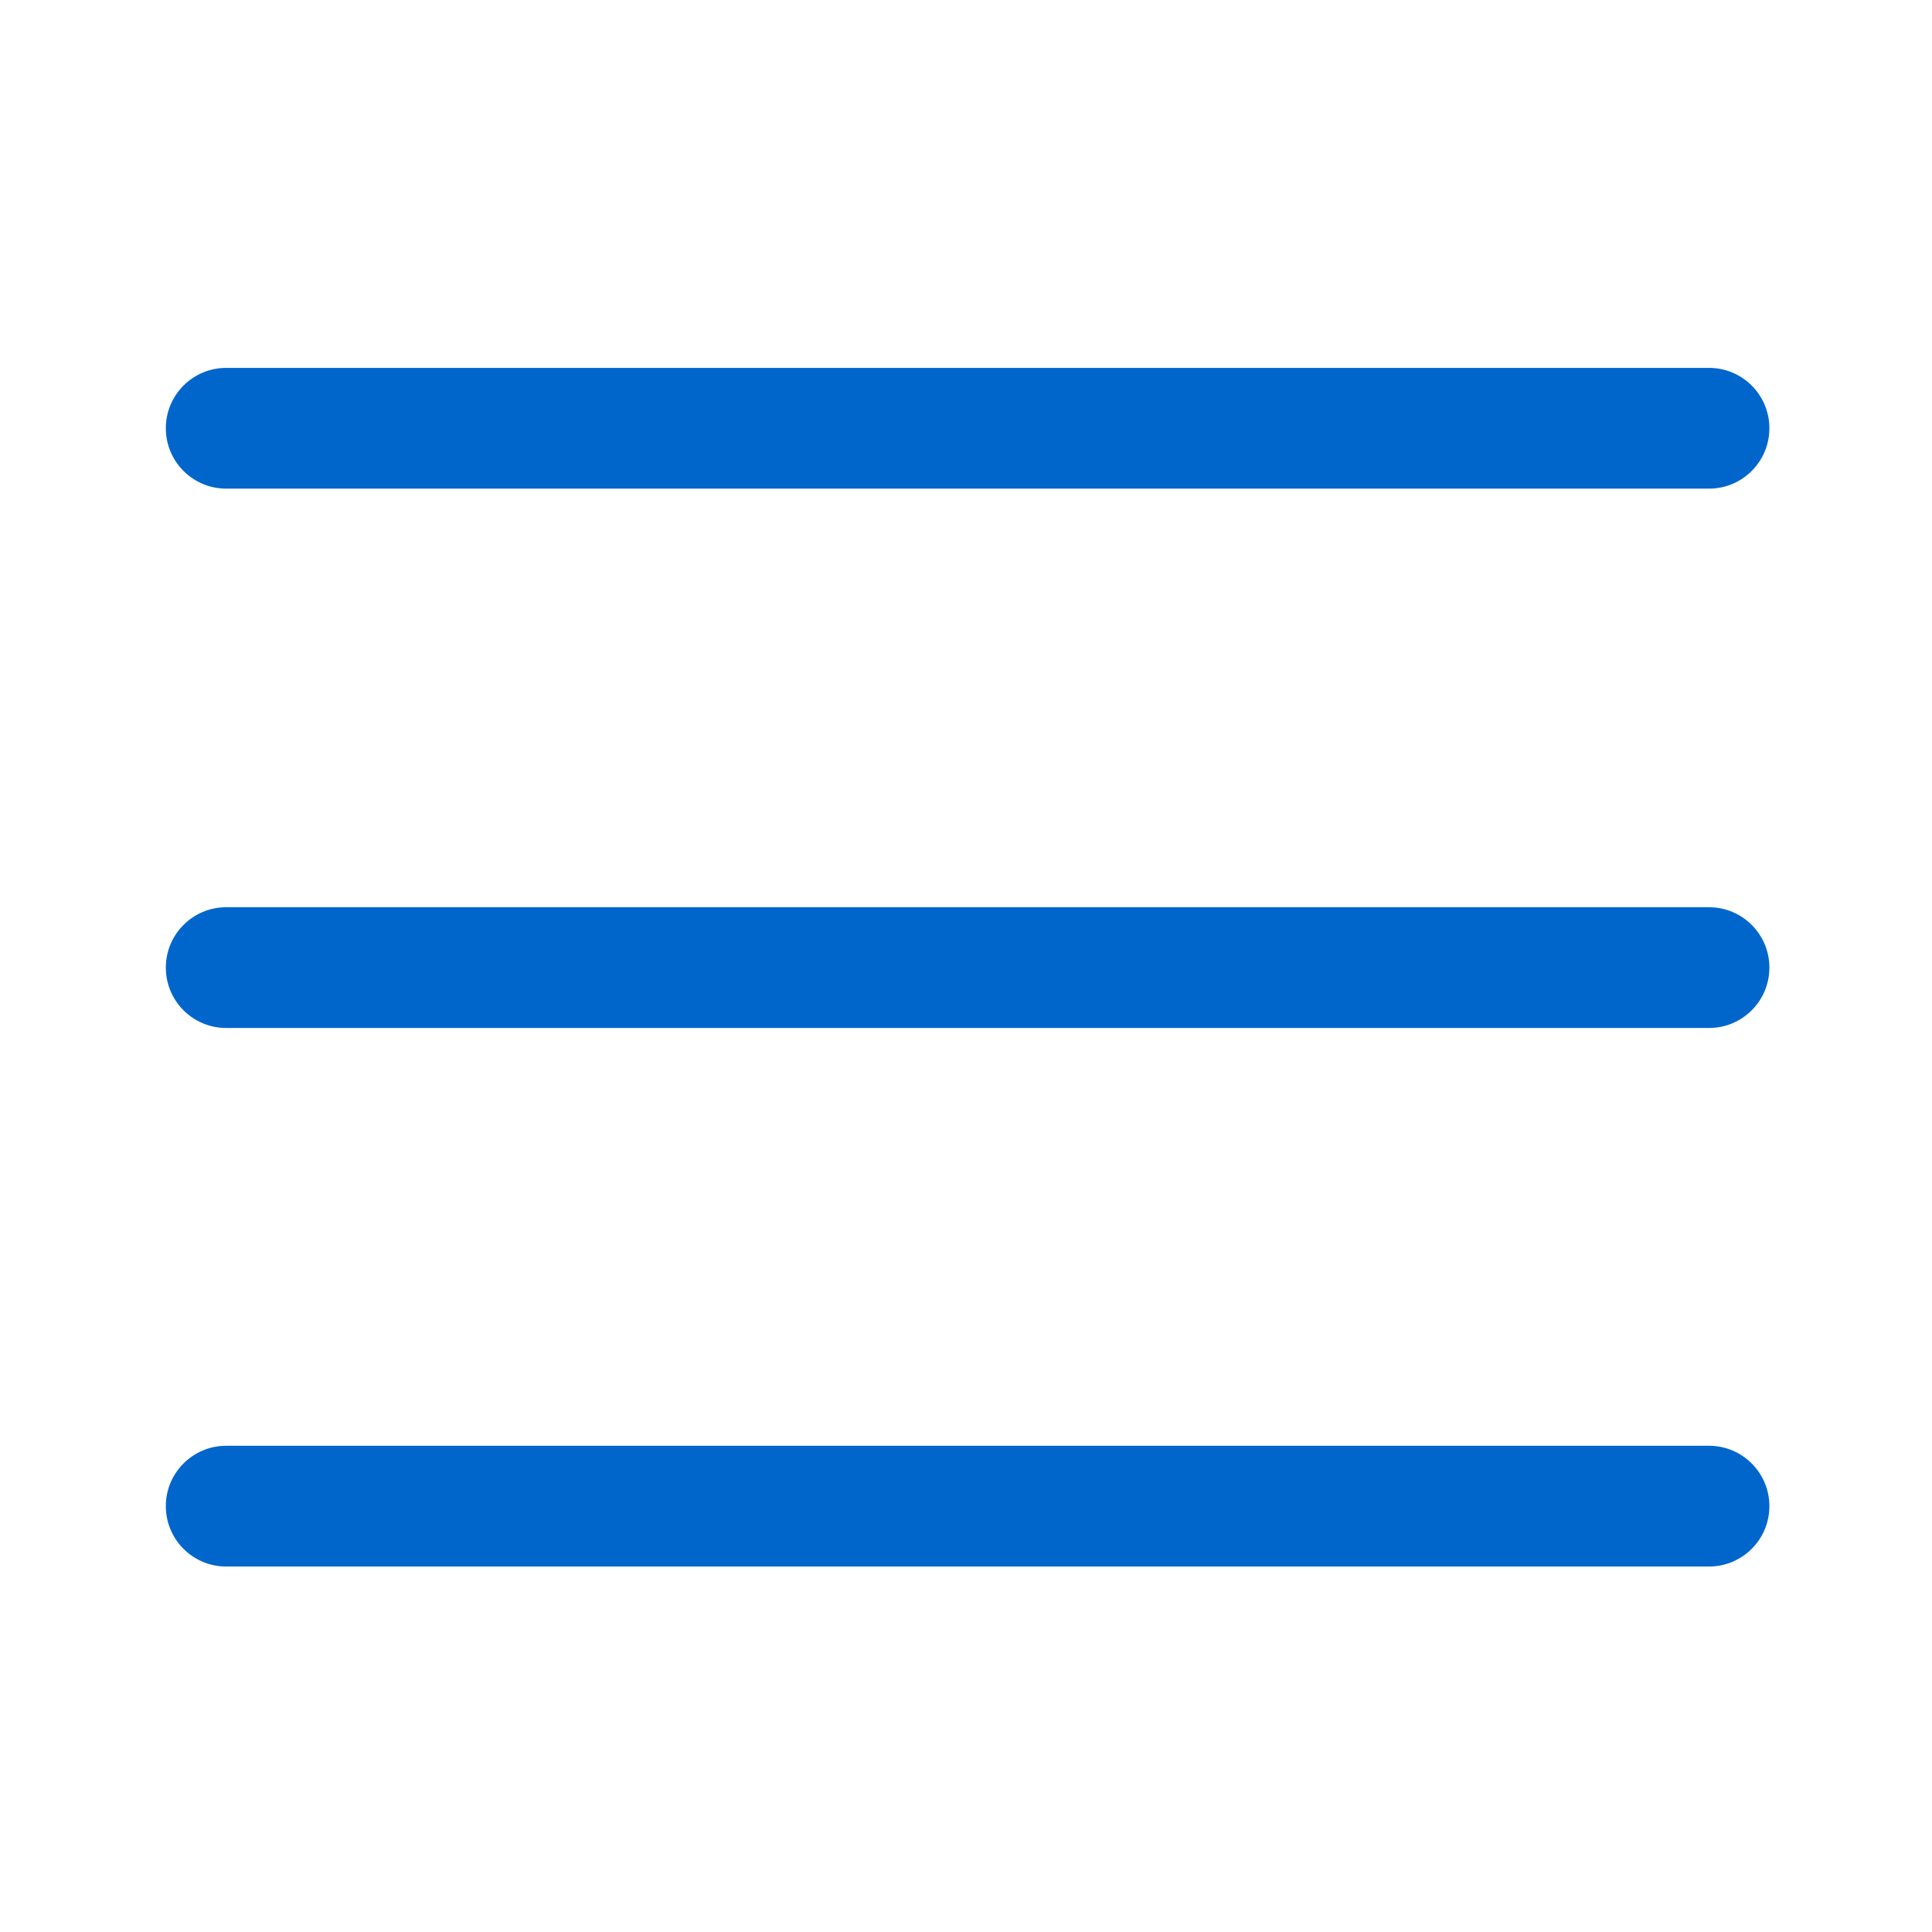
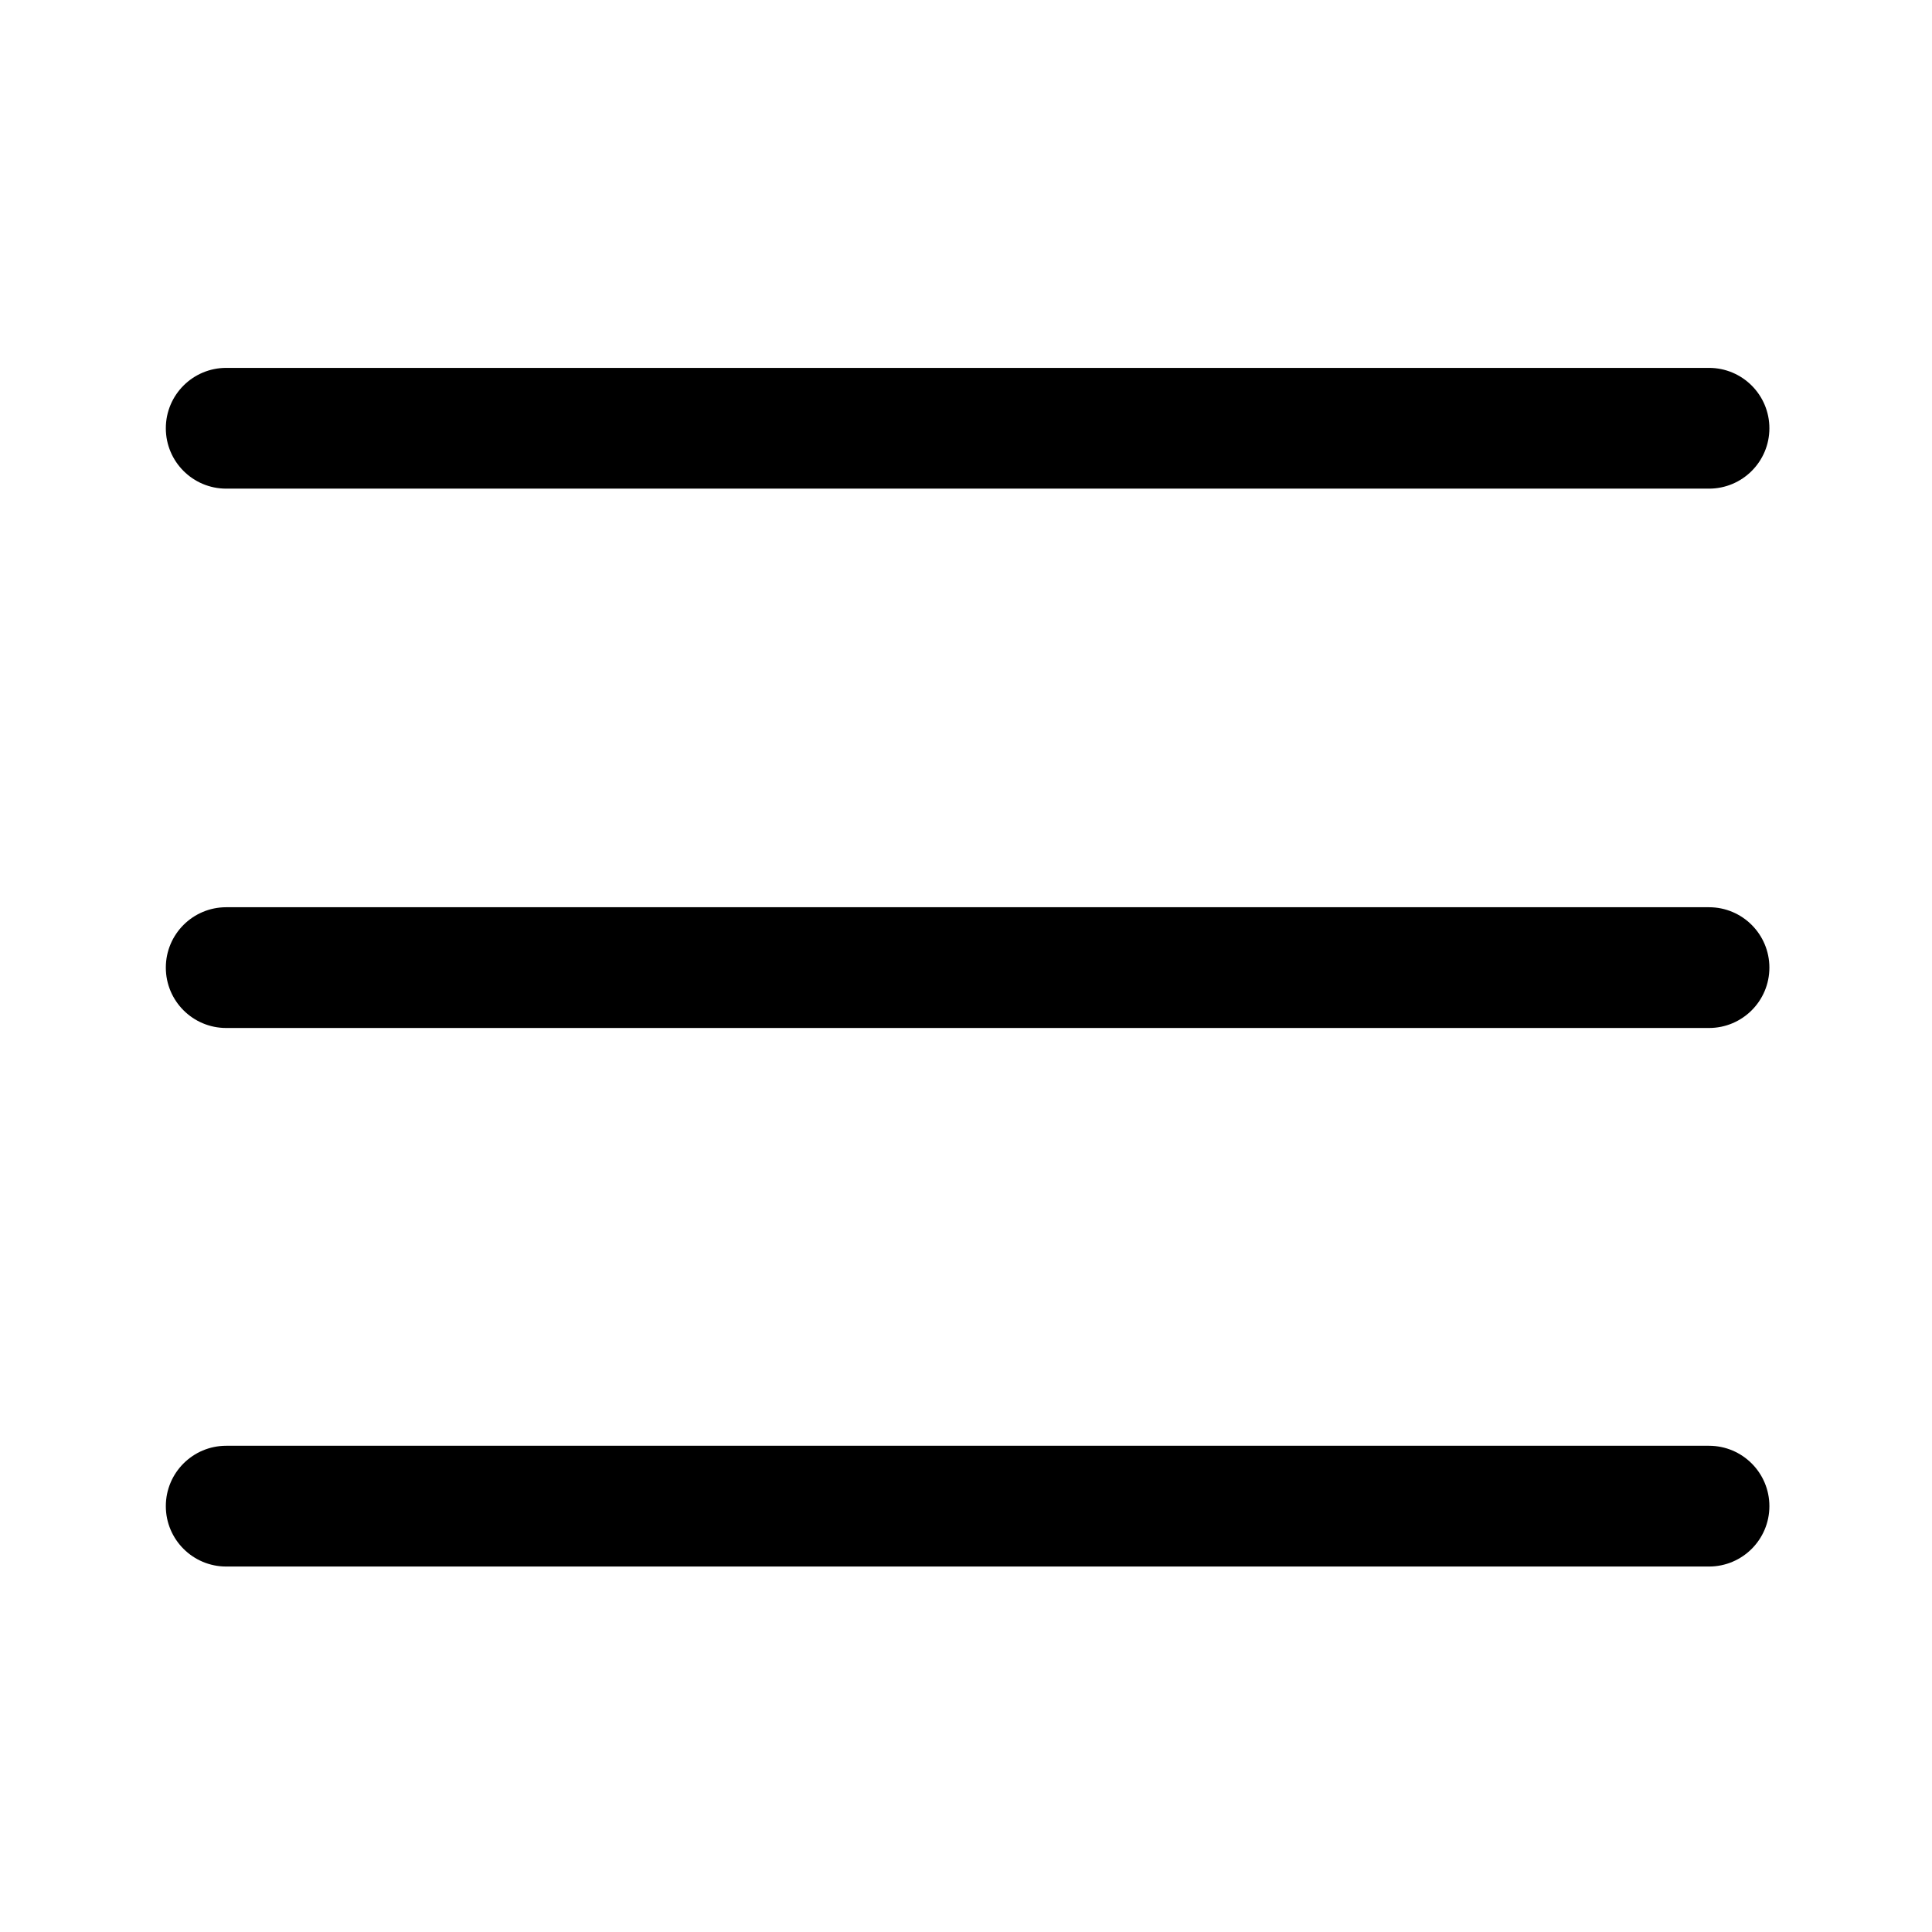
<svg xmlns="http://www.w3.org/2000/svg" viewBox="0 0 24 24">
-   <defs>
-     <style>.cls-1{fill:#06c;}</style>
-   </defs>
  <g id="Livello_15" data-name="Livello 15">
-     <rect class="cls-1" x="2.06" y="17.96" width="19.92" height="1.5" rx="0.75" />
-     <rect class="cls-1" x="2.06" y="4.57" width="19.92" height="1.5" rx="0.75" />
-     <rect class="cls-1" x="2.06" y="11.27" width="19.92" height="1.5" rx="0.75" />
+     <rect x="2.06" y="17.96" width="19.92" height="1.5" rx="0.75" />
+     <rect x="2.06" y="4.57" width="19.92" height="1.5" rx="0.75" />
+     <rect x="2.06" y="11.27" width="19.92" height="1.5" rx="0.75" />
  </g>
</svg>
